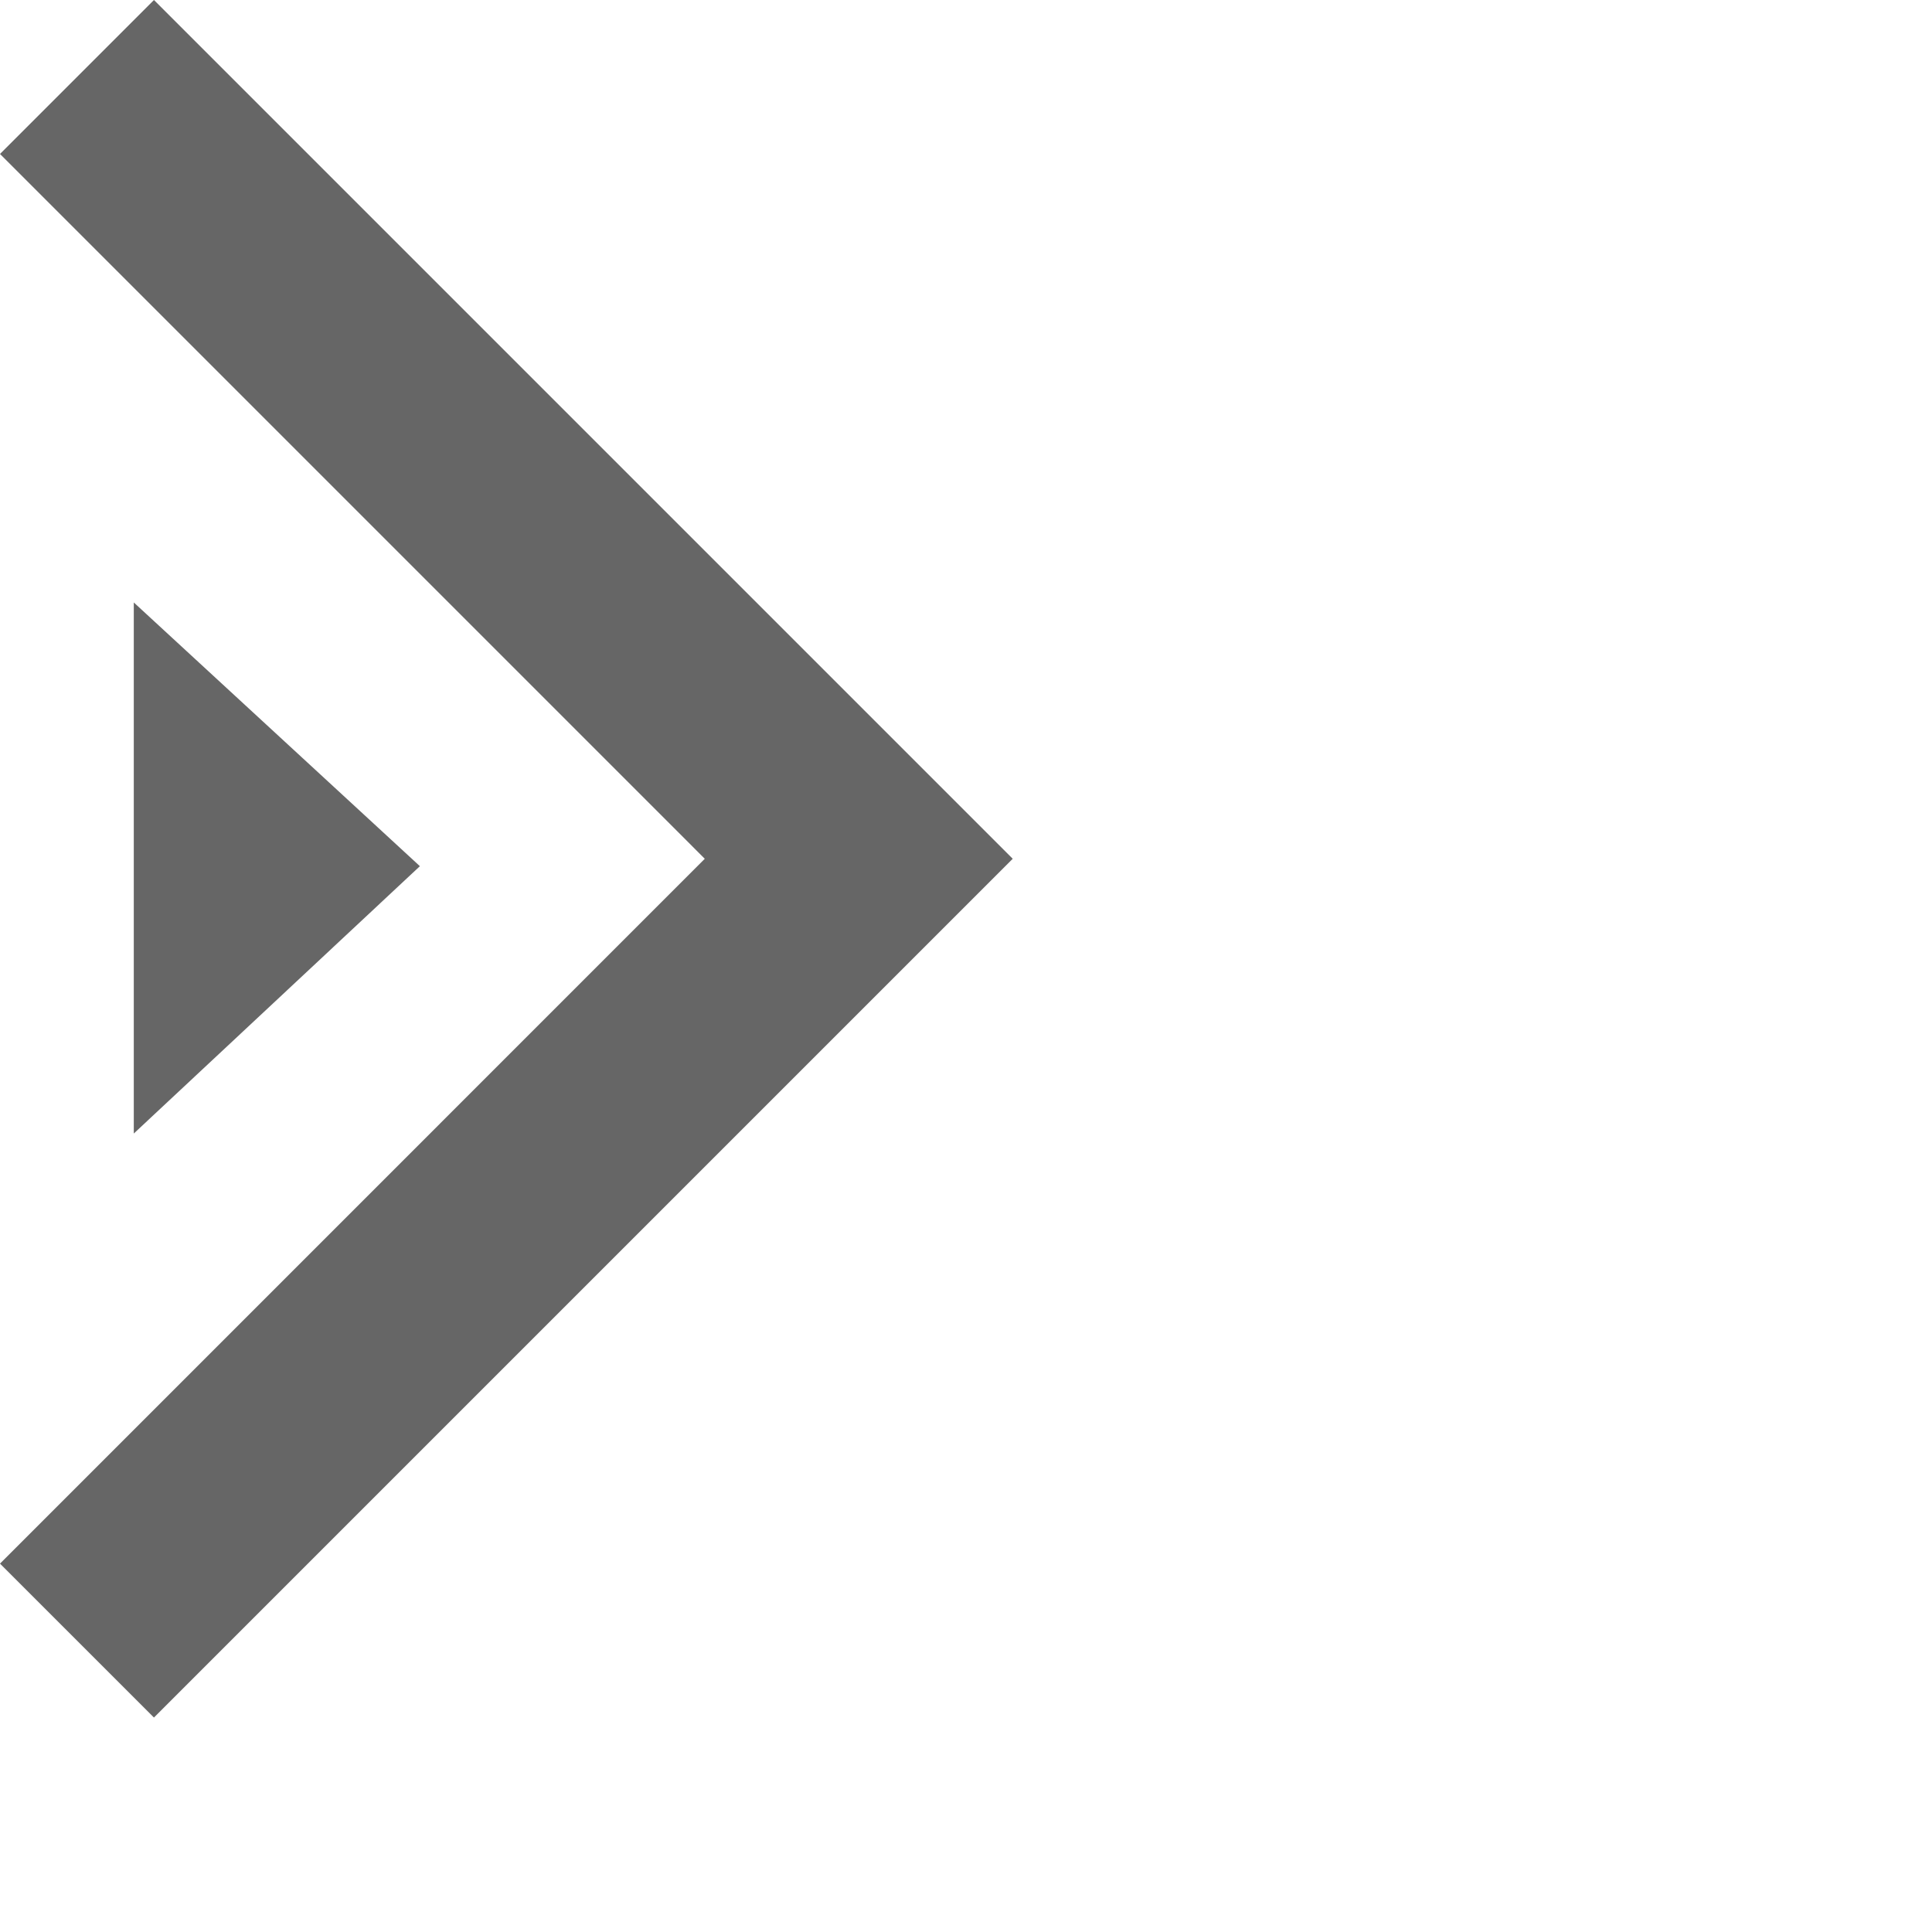
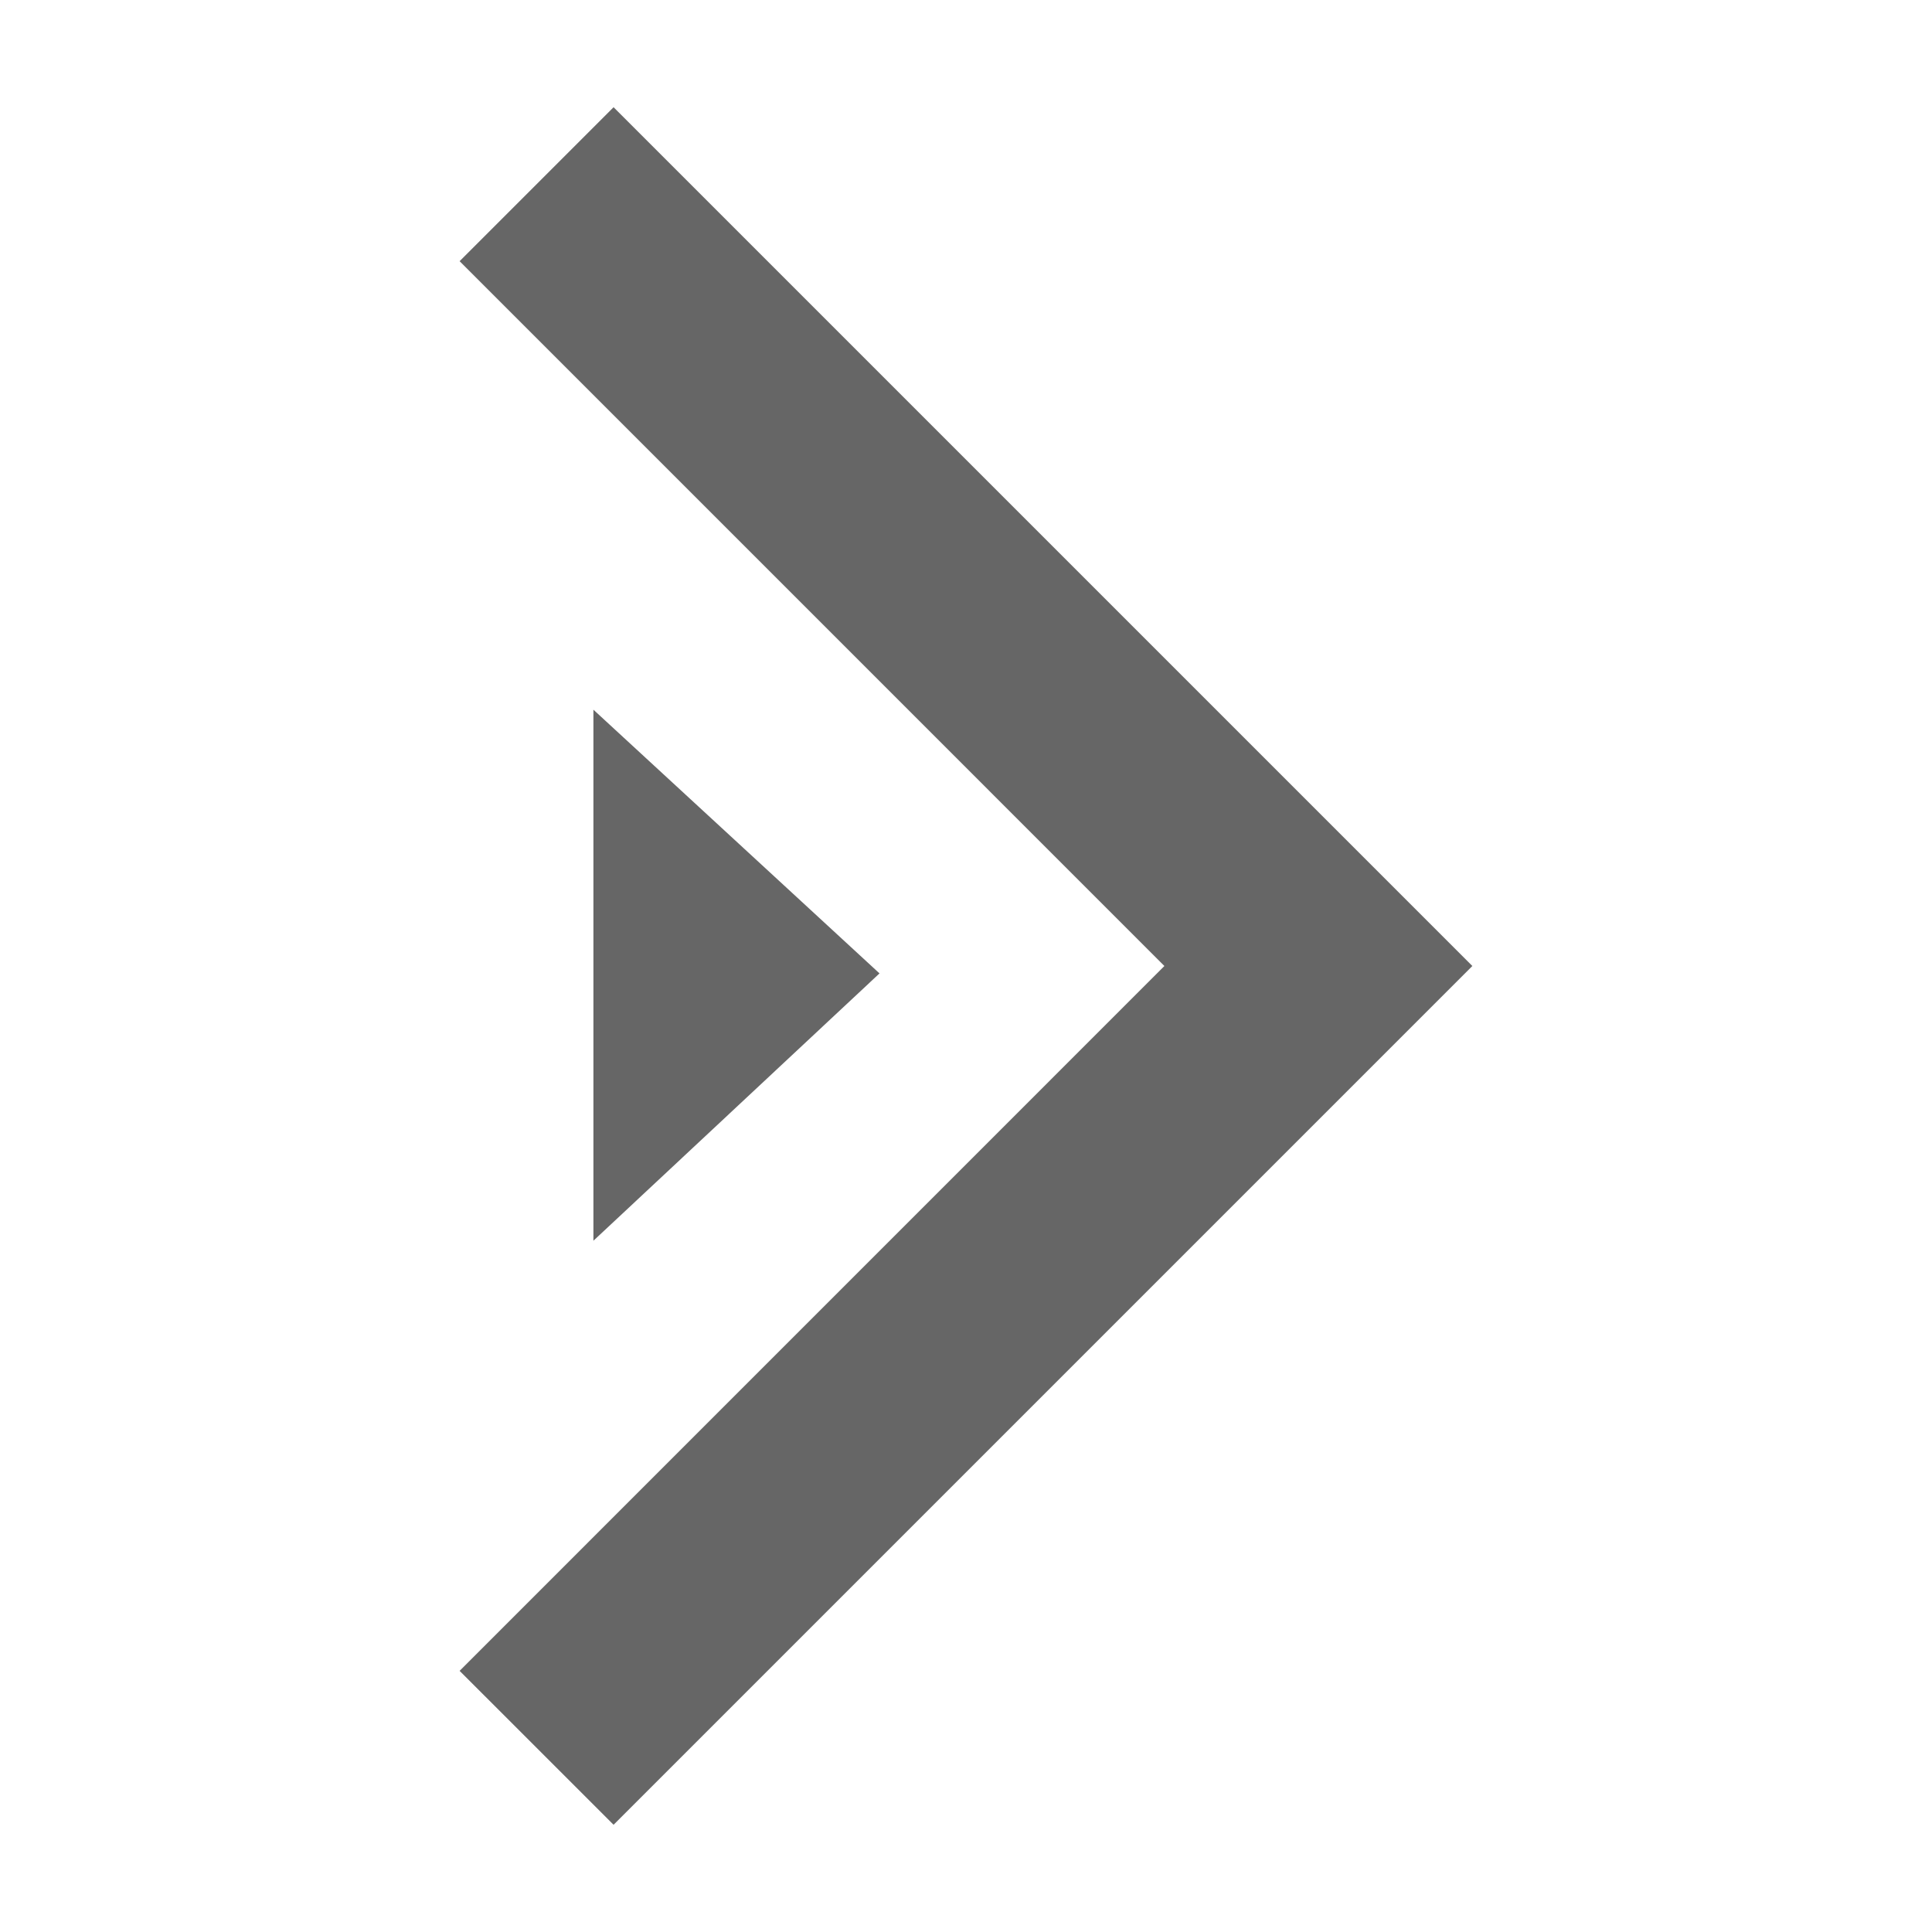
- <svg xmlns="http://www.w3.org/2000/svg" version="1.1" x="0px" y="0px" width="48px" height="48px" viewBox="0 0 48 48" enable-background="new 0 0 48 48" xml:space="preserve">
+ <svg xmlns="http://www.w3.org/2000/svg" version="1.1" x="0px" y="0px" width="48px" height="48px" viewBox="-11.419 -2.664 48 48" xml:space="preserve">
  <defs>
</defs>
-   <polygon opacity="0.6" enable-background="new    " points="3.825,0 0,3.825 17.51,21.336 0,38.848 3.825,42.672 25.161,21.336 " />
-   <polygon opacity="0.6" enable-background="new    " points="3.324,14.968 10.432,21.52 3.324,28.162 " />
+   <polygon opacity="0.6" points="3.825,0 0,3.825 17.51,21.336 0,38.848 3.825,42.672 25.161,21.336 " />
+   <polygon opacity="0.6" points="3.324,14.968 10.432,21.52 3.324,28.162 " />
</svg>
